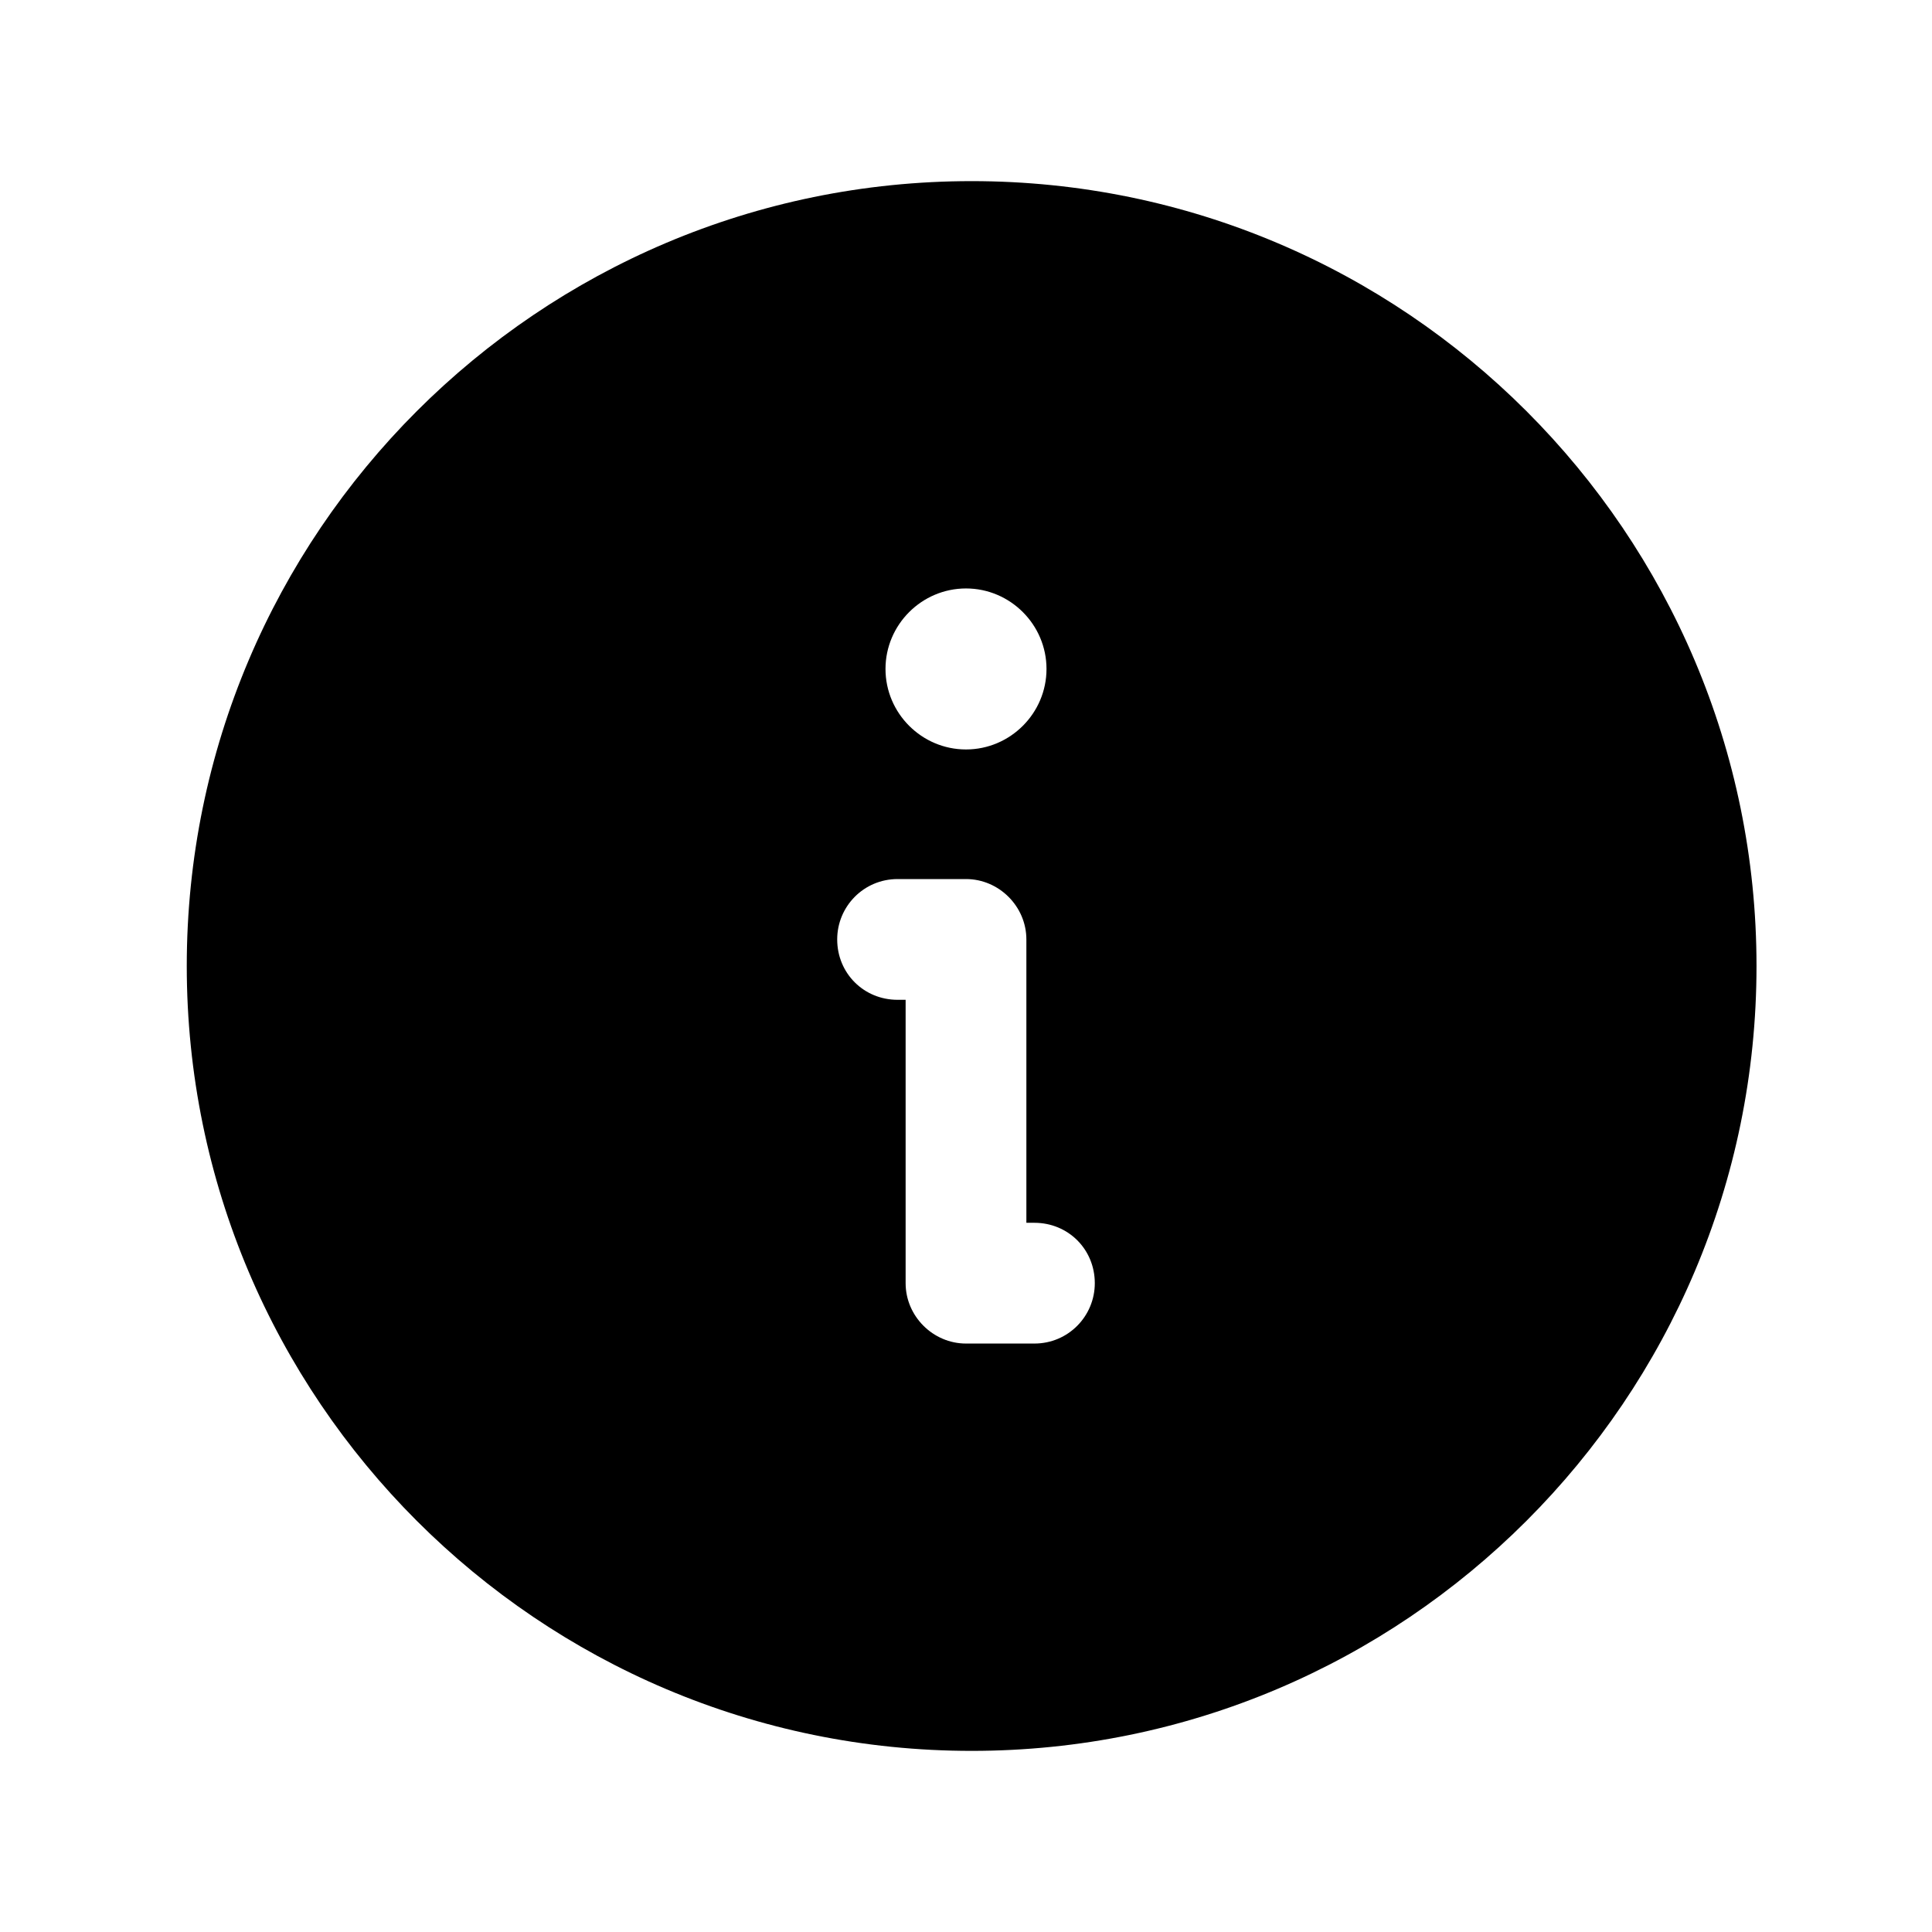
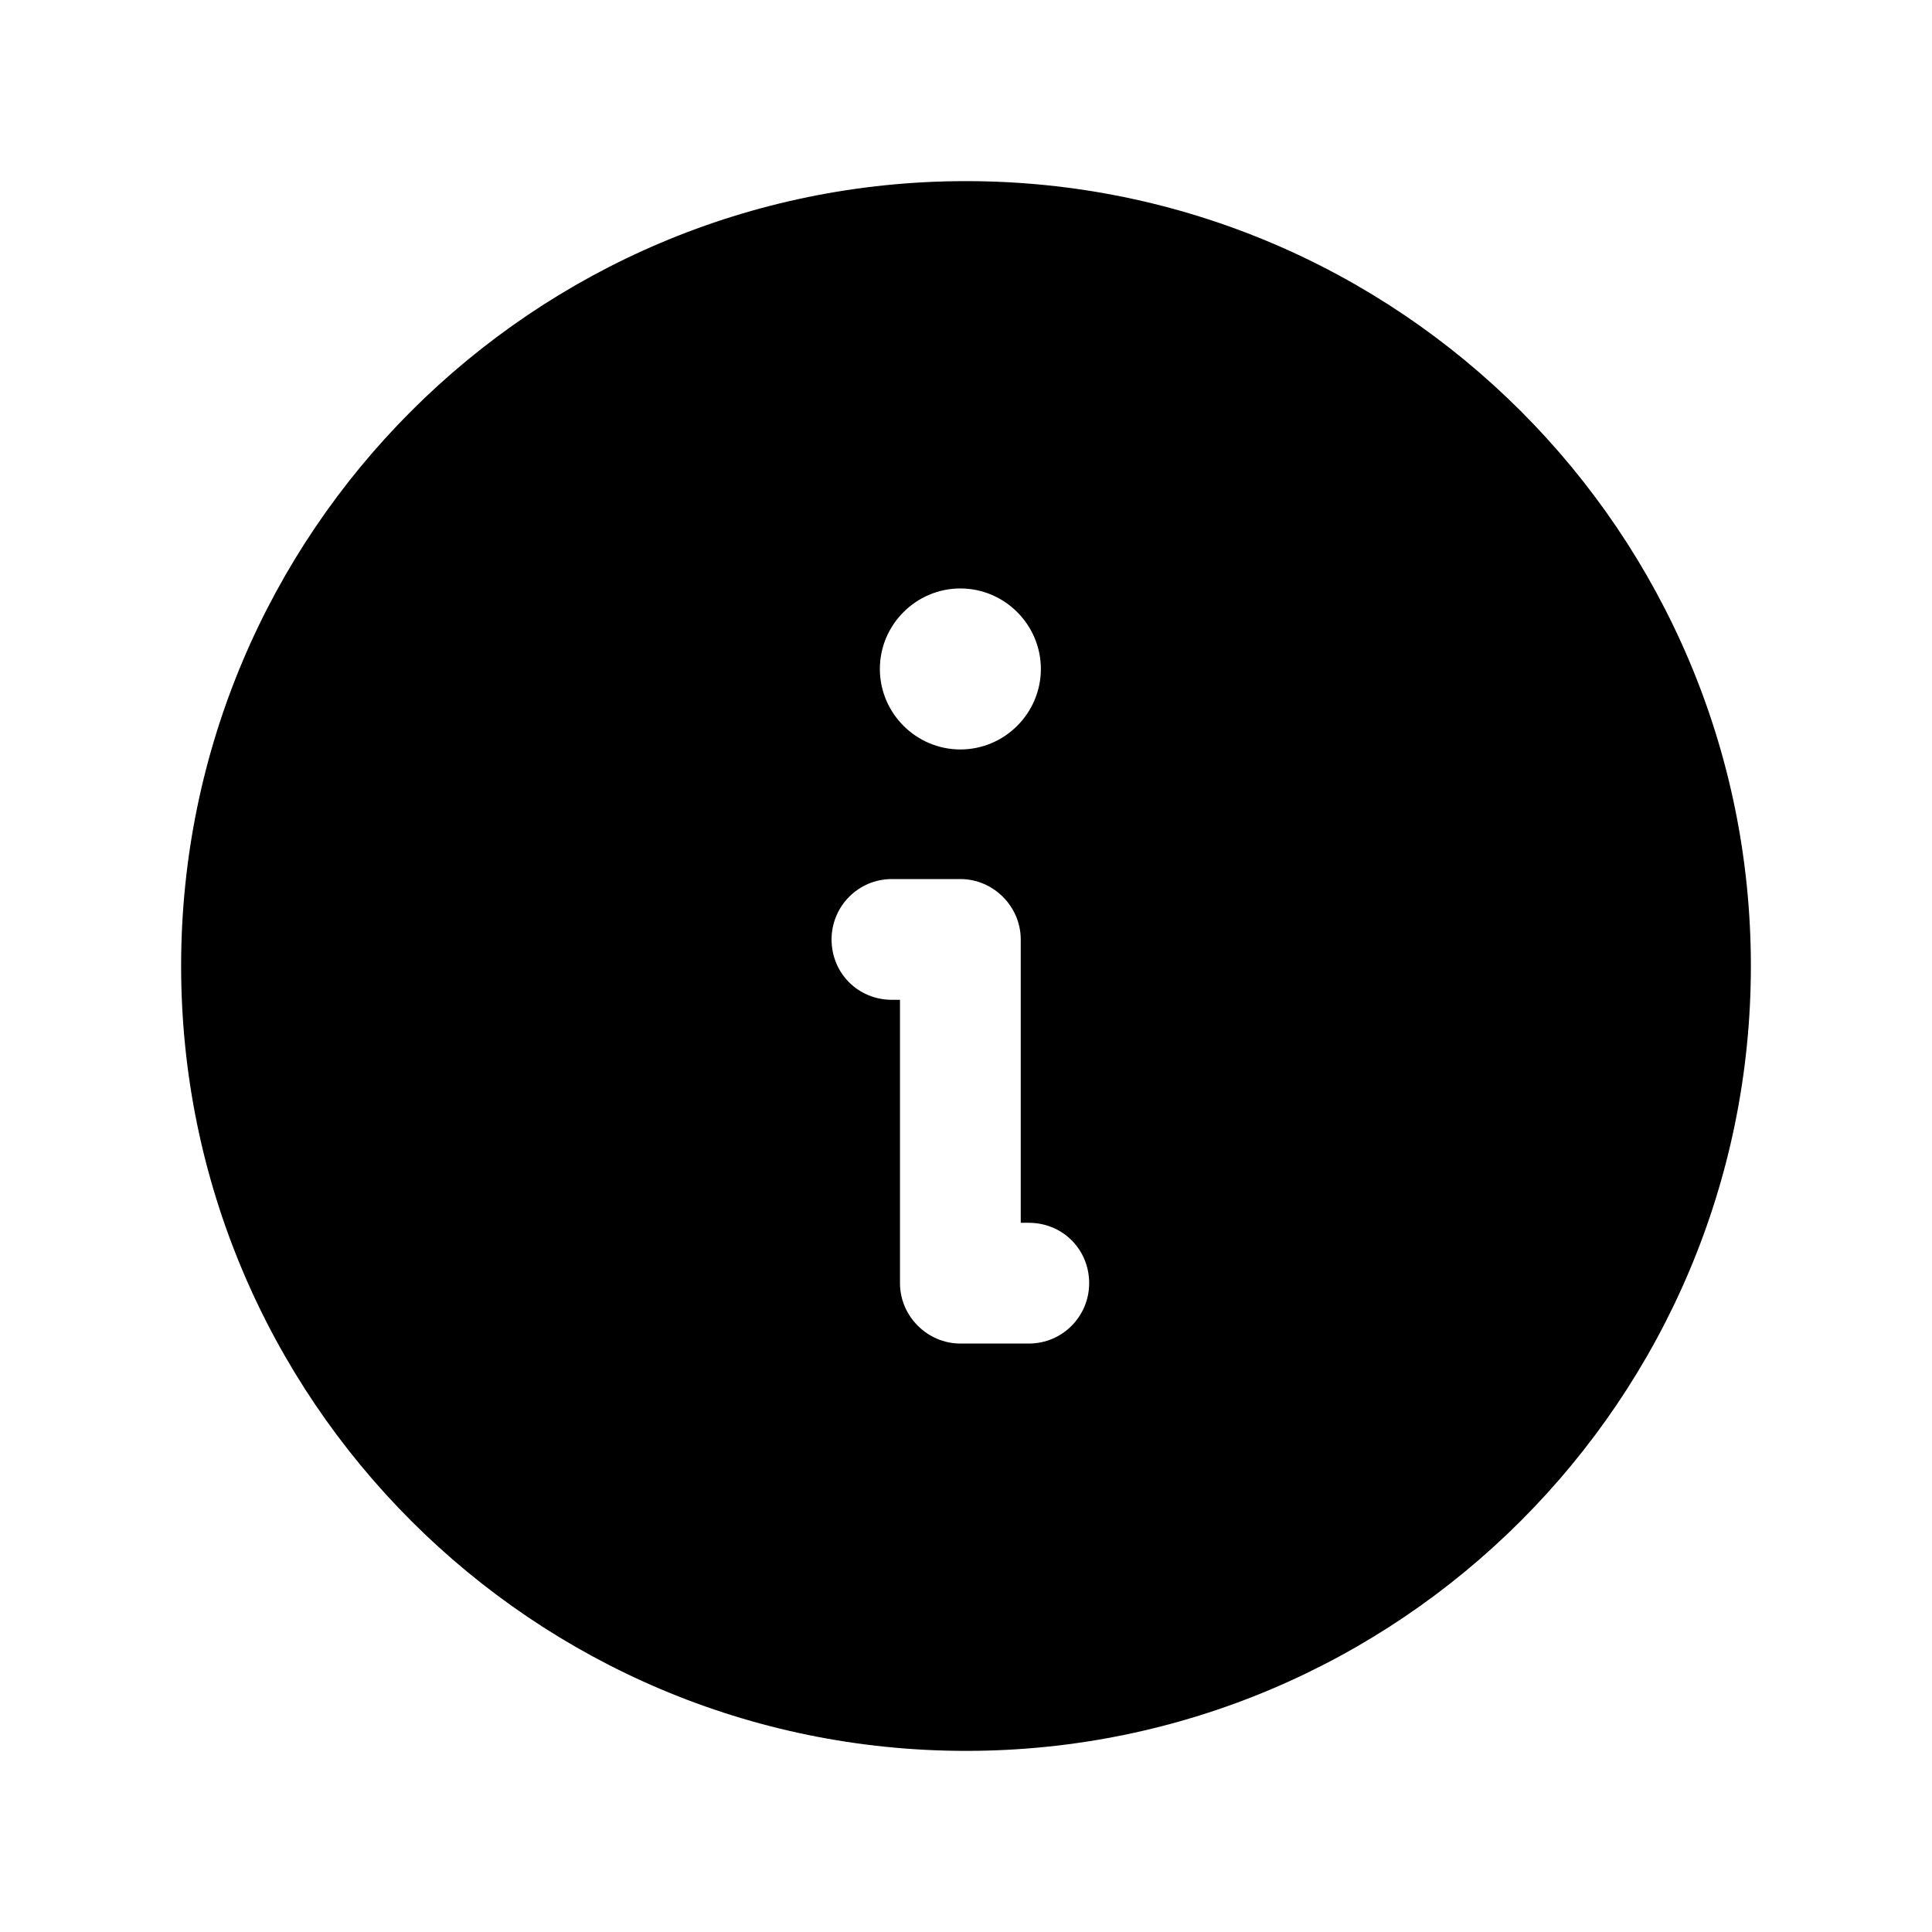
<svg xmlns="http://www.w3.org/2000/svg" version="1.1" x="0px" y="0px" viewBox="0 0 24 24" style="enable-background:new 0 0 24 24;" xml:space="preserve">
  <g>
-     <path class="st0" d="M12.07,2.25c-5.38,0-9.75,4.37-9.75,9.75s4.37,9.75,9.75,9.75s9.75-4.37,9.75-9.75S17.45,2.25,12.07,2.25z M12,7.31   c0.55,0,1,0.45,1,1s-0.45,1-1,1s-1-0.45-1-1S11.45,7.31,12,7.31z M12.85,16.69H12c-0.41,0-0.75-0.34-0.75-0.75v-3.52h-0.1   c-0.42,0-0.75-0.33-0.75-0.75c0-0.41,0.33-0.75,0.75-0.75H12c0.41,0,0.75,0.34,0.75,0.75v3.52h0.1c0.42,0,0.75,0.33,0.75,0.75   C13.6,16.35,13.27,16.69,12.85,16.69z" />
+     <path class="st0" d="M12,2.25c-5.38,0-9.75,4.37-9.75,9.75s4.37,9.75,9.75,9.75s9.75-4.37,9.75-9.75S17.38,2.25,12,2.25z M11.93,7.31   c0.55,0,1,0.45,1,1s-0.45,1-1,1s-1-0.45-1-1S11.38,7.31,11.93,7.31z M12.78,16.69h-0.85c-0.41,0-0.75-0.34-0.75-0.75v-3.52h-0.1   c-0.42,0-0.75-0.33-0.75-0.75c0-0.41,0.33-0.75,0.75-0.75h0.85c0.41,0,0.75,0.34,0.75,0.75v3.52h0.1c0.42,0,0.75,0.33,0.75,0.75   C13.53,16.35,13.2,16.69,12.78,16.69z" />
  </g>
</svg>
